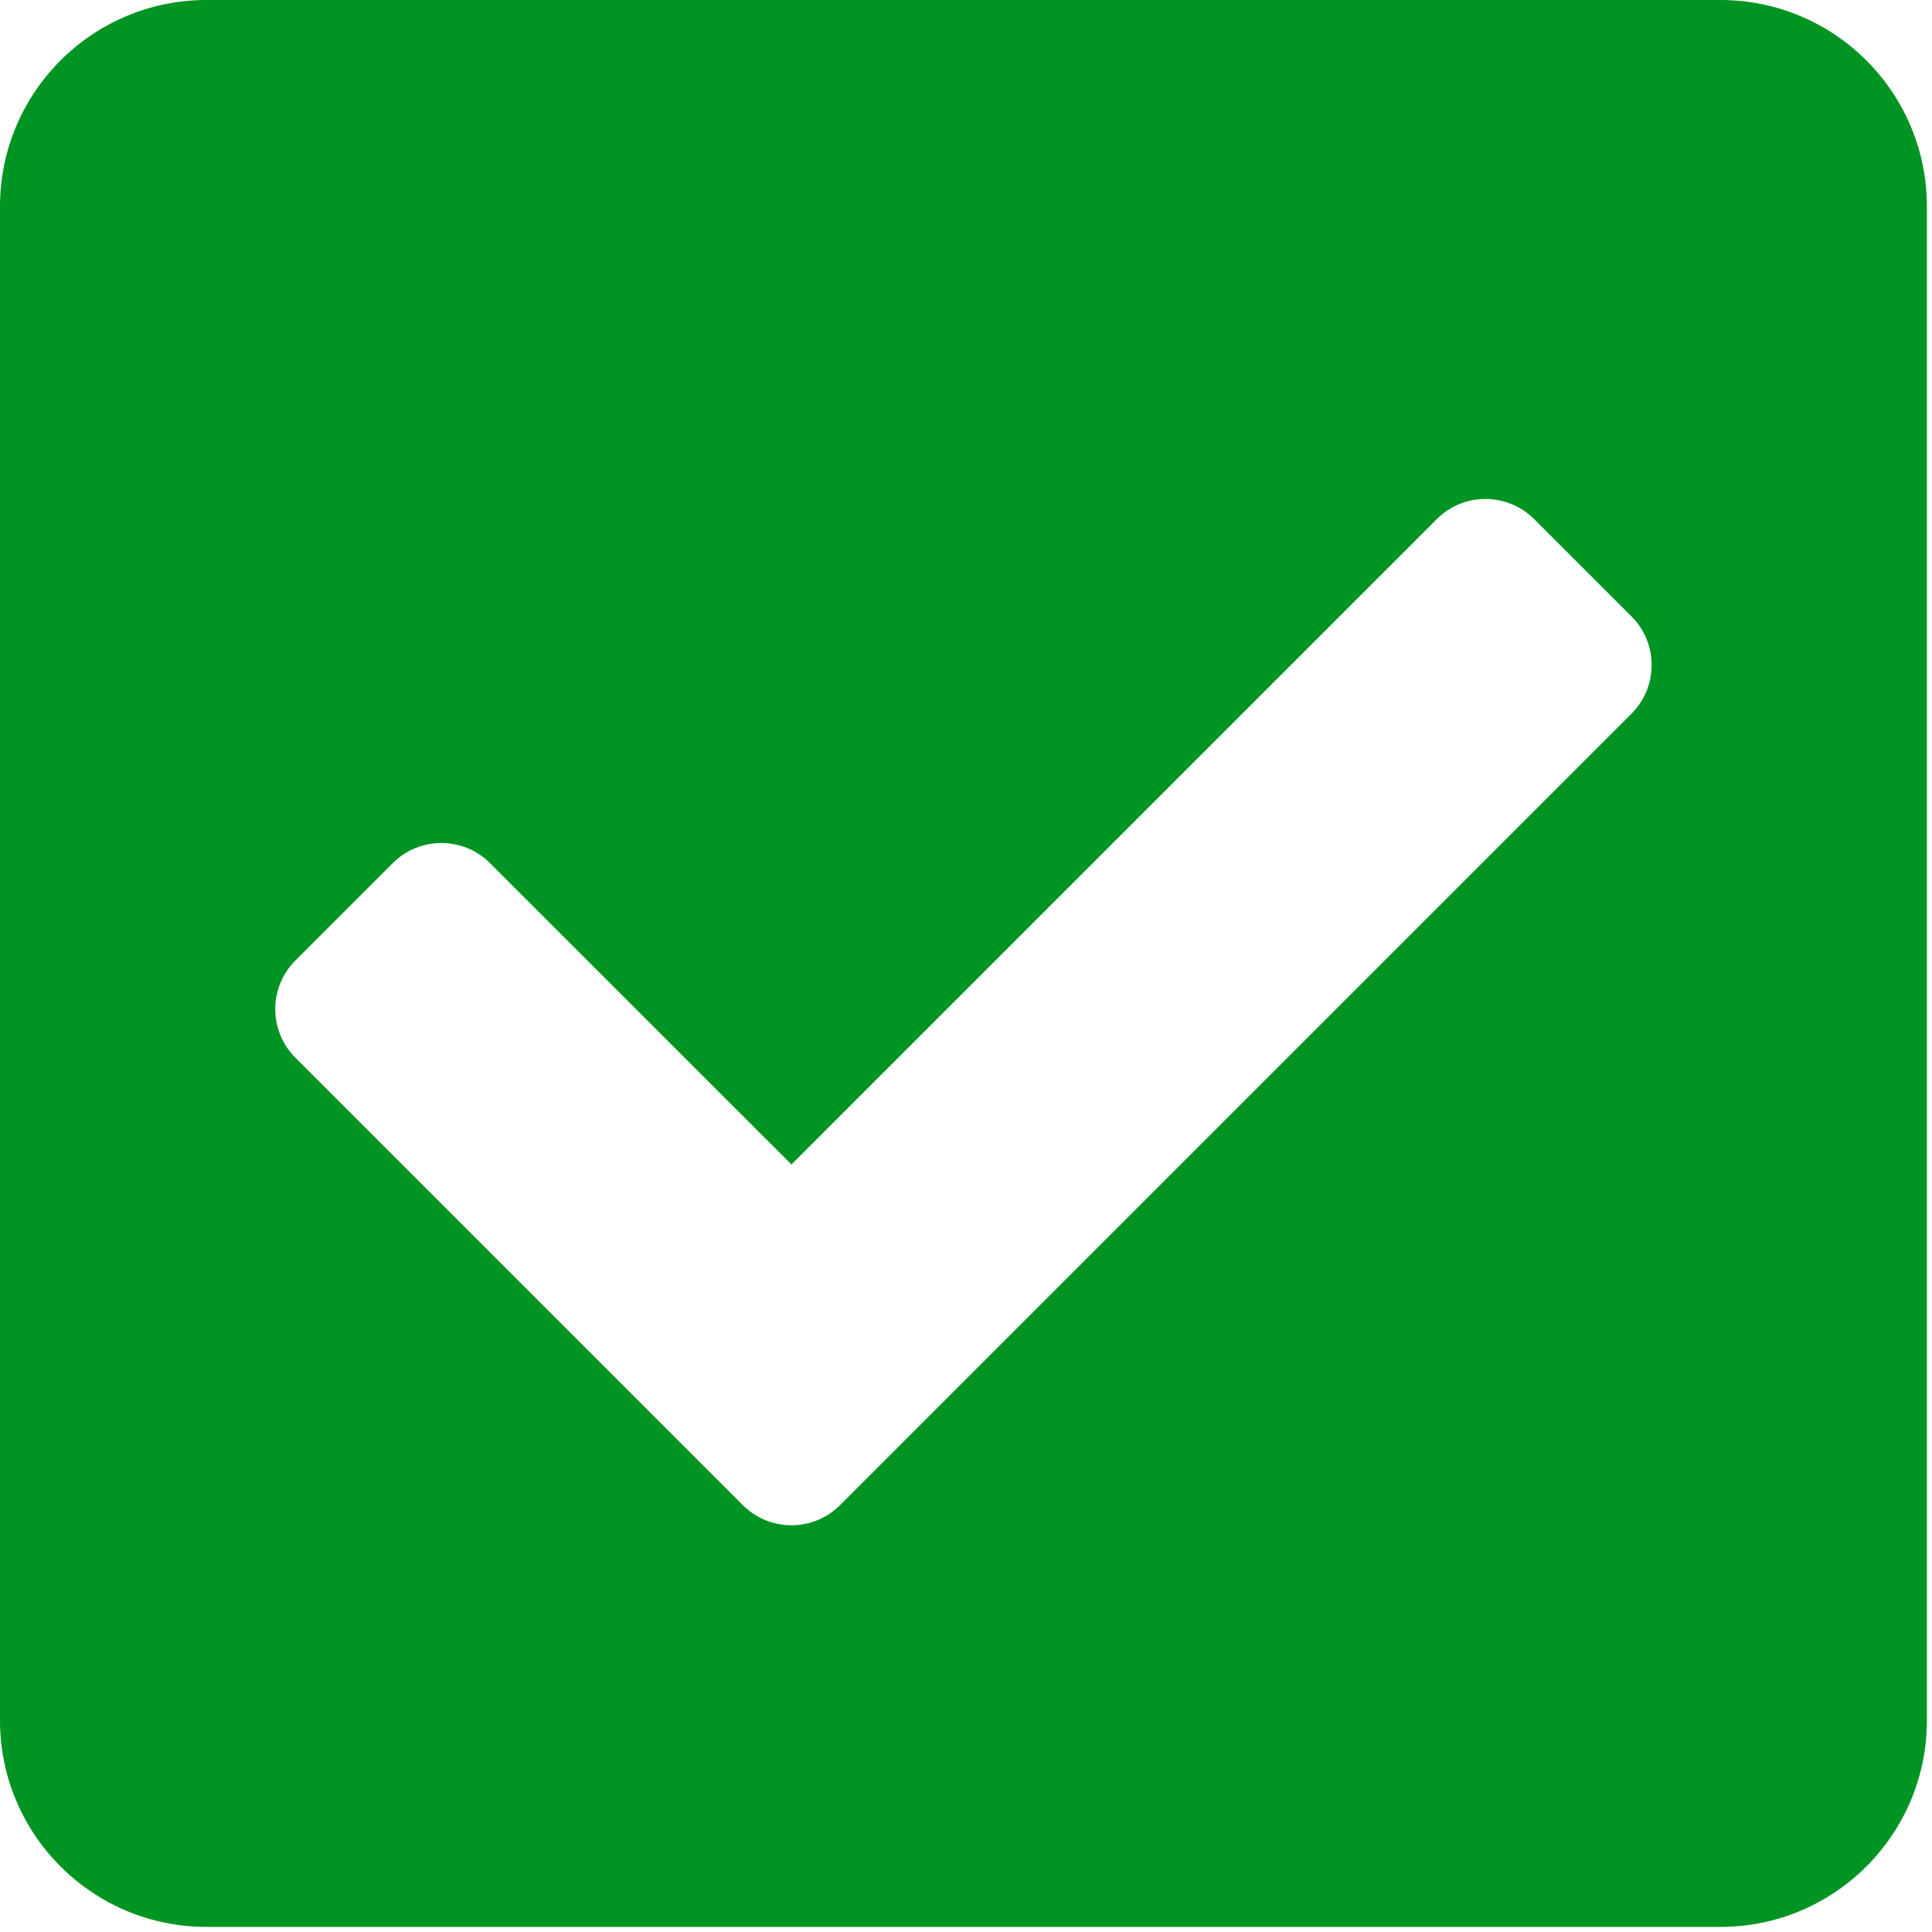
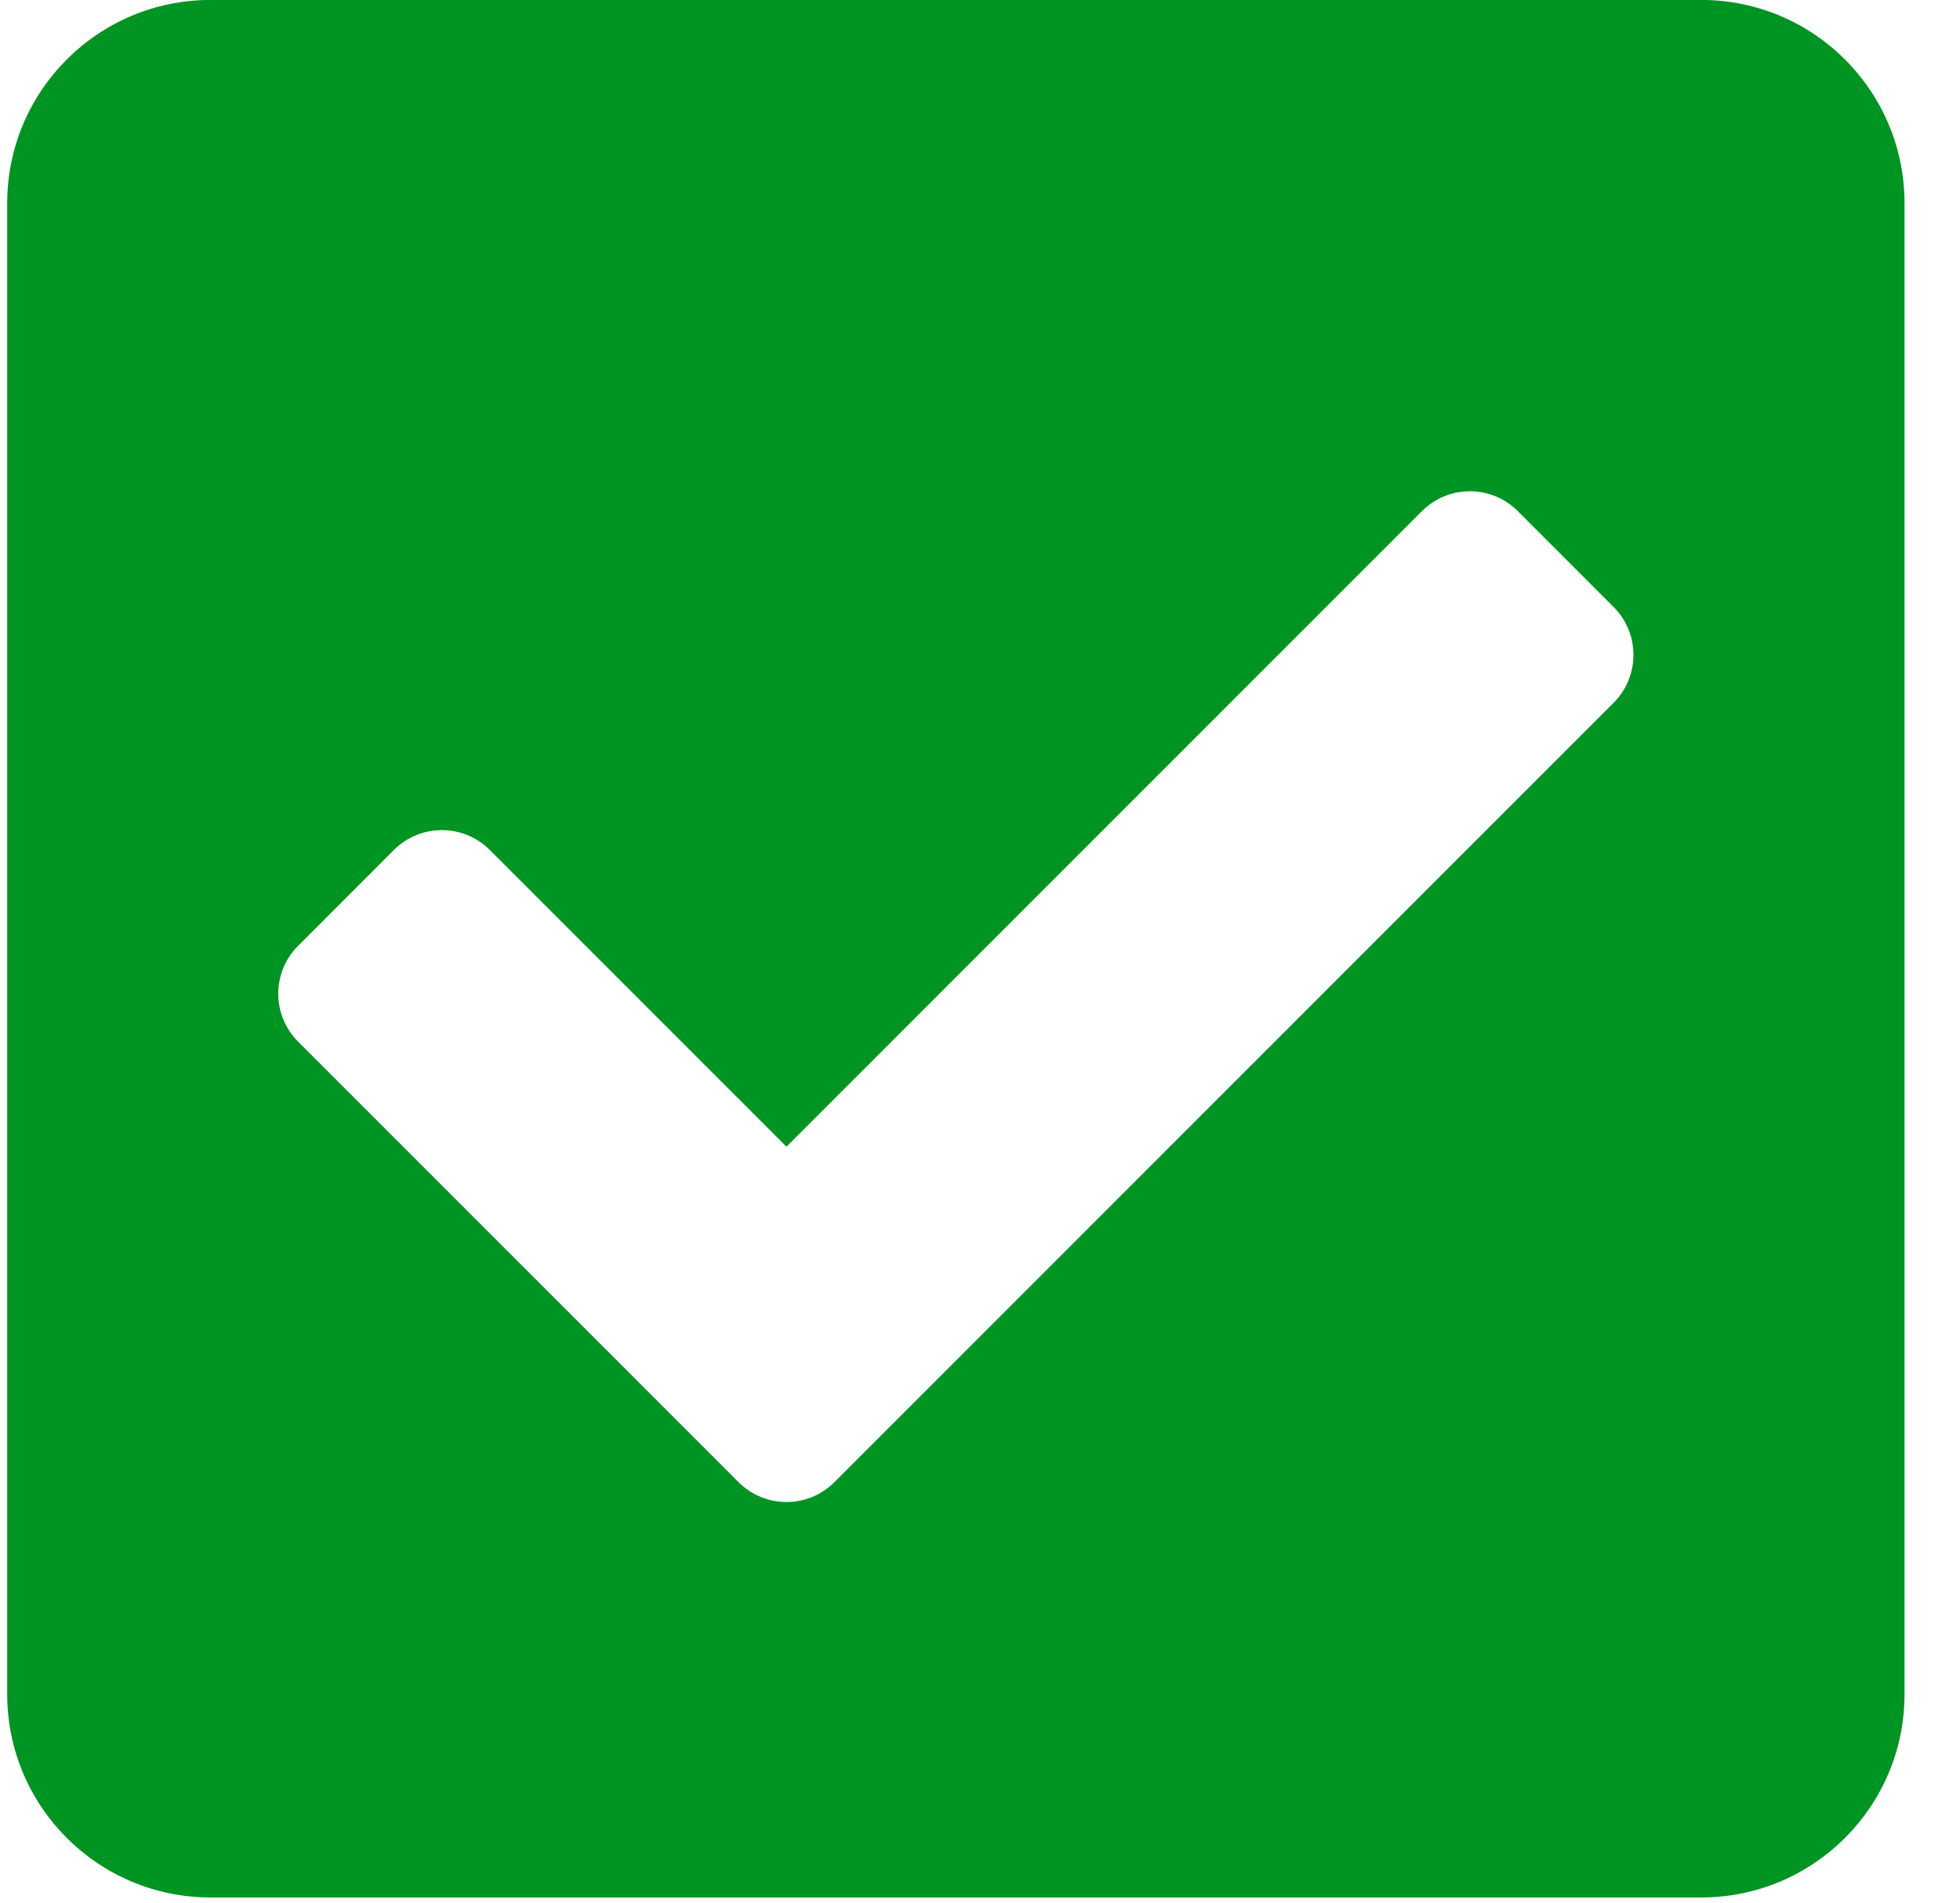
- <svg xmlns="http://www.w3.org/2000/svg" width="22" height="22" viewBox="0 0 22 22" fill="none">
-   <path d="M19.591 21.942H2.351C1.053 21.942 0 20.889 0 19.591V2.351C0 1.053 1.053 0 2.351 0H19.591C20.889 0 21.942 1.053 21.942 2.351V19.591C21.942 20.889 20.889 21.942 19.591 21.942ZM9.566 17.139L18.578 8.127C18.884 7.821 18.884 7.325 18.578 7.019L17.469 5.911C17.163 5.605 16.667 5.605 16.361 5.911L9.012 13.26L5.58 9.829C5.274 9.523 4.778 9.523 4.472 9.829L3.364 10.937C3.058 11.243 3.058 11.739 3.364 12.045L8.458 17.139C8.764 17.445 9.26 17.445 9.566 17.139V17.139Z" fill="#009422" />
+ <svg xmlns="http://www.w3.org/2000/svg" width="34" height="33" viewBox="0 0 34 33" fill="none">
+   <path d="M29.511 32.911H3.651C1.704 32.911 0.125 31.333 0.125 29.385V3.525C0.125 1.578 1.704 -0.001 3.651 -0.001H29.511C31.459 -0.001 33.038 1.578 33.038 3.525V29.385C33.038 31.333 31.459 32.911 29.511 32.911ZM14.474 25.708L27.991 12.19C28.45 11.731 28.45 10.987 27.991 10.528L26.329 8.865C25.87 8.406 25.126 8.406 24.667 8.865L13.643 19.889L8.496 14.742C8.037 14.284 7.292 14.284 6.833 14.742L5.171 16.405C4.712 16.864 4.712 17.608 5.171 18.067L12.811 25.707C13.271 26.167 14.015 26.167 14.474 25.708V25.708Z" fill="#009422" />
</svg>
